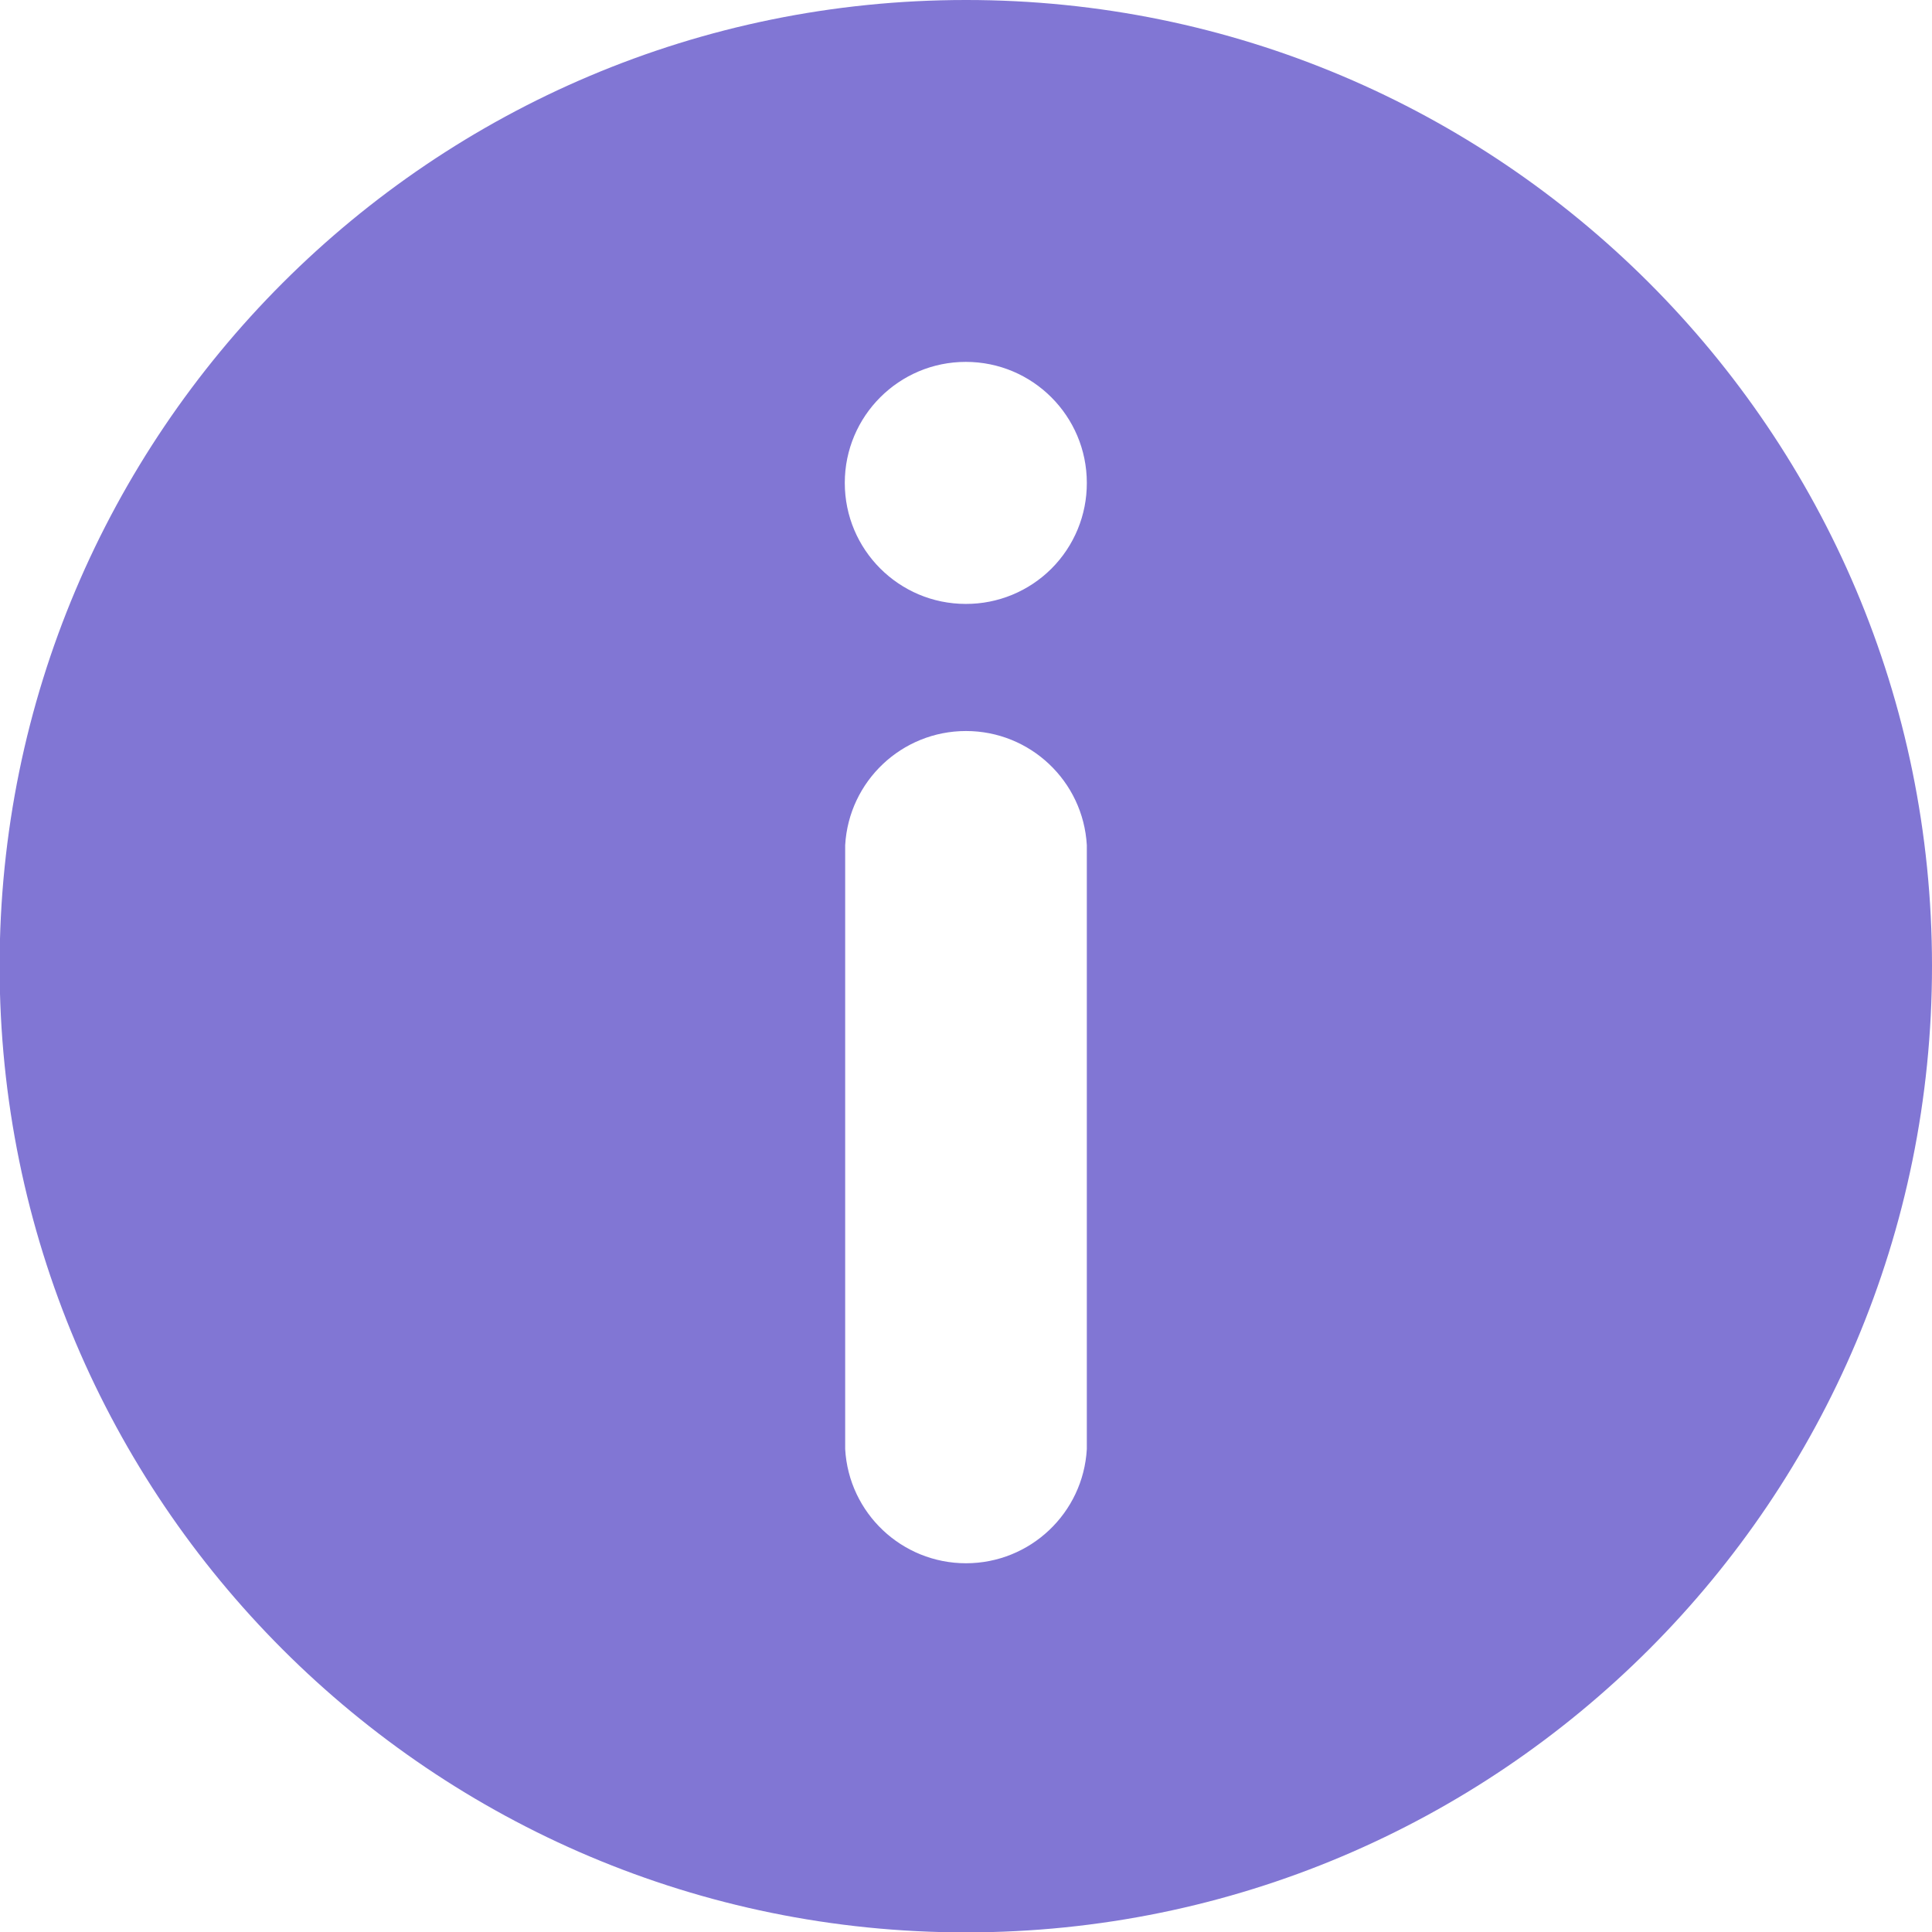
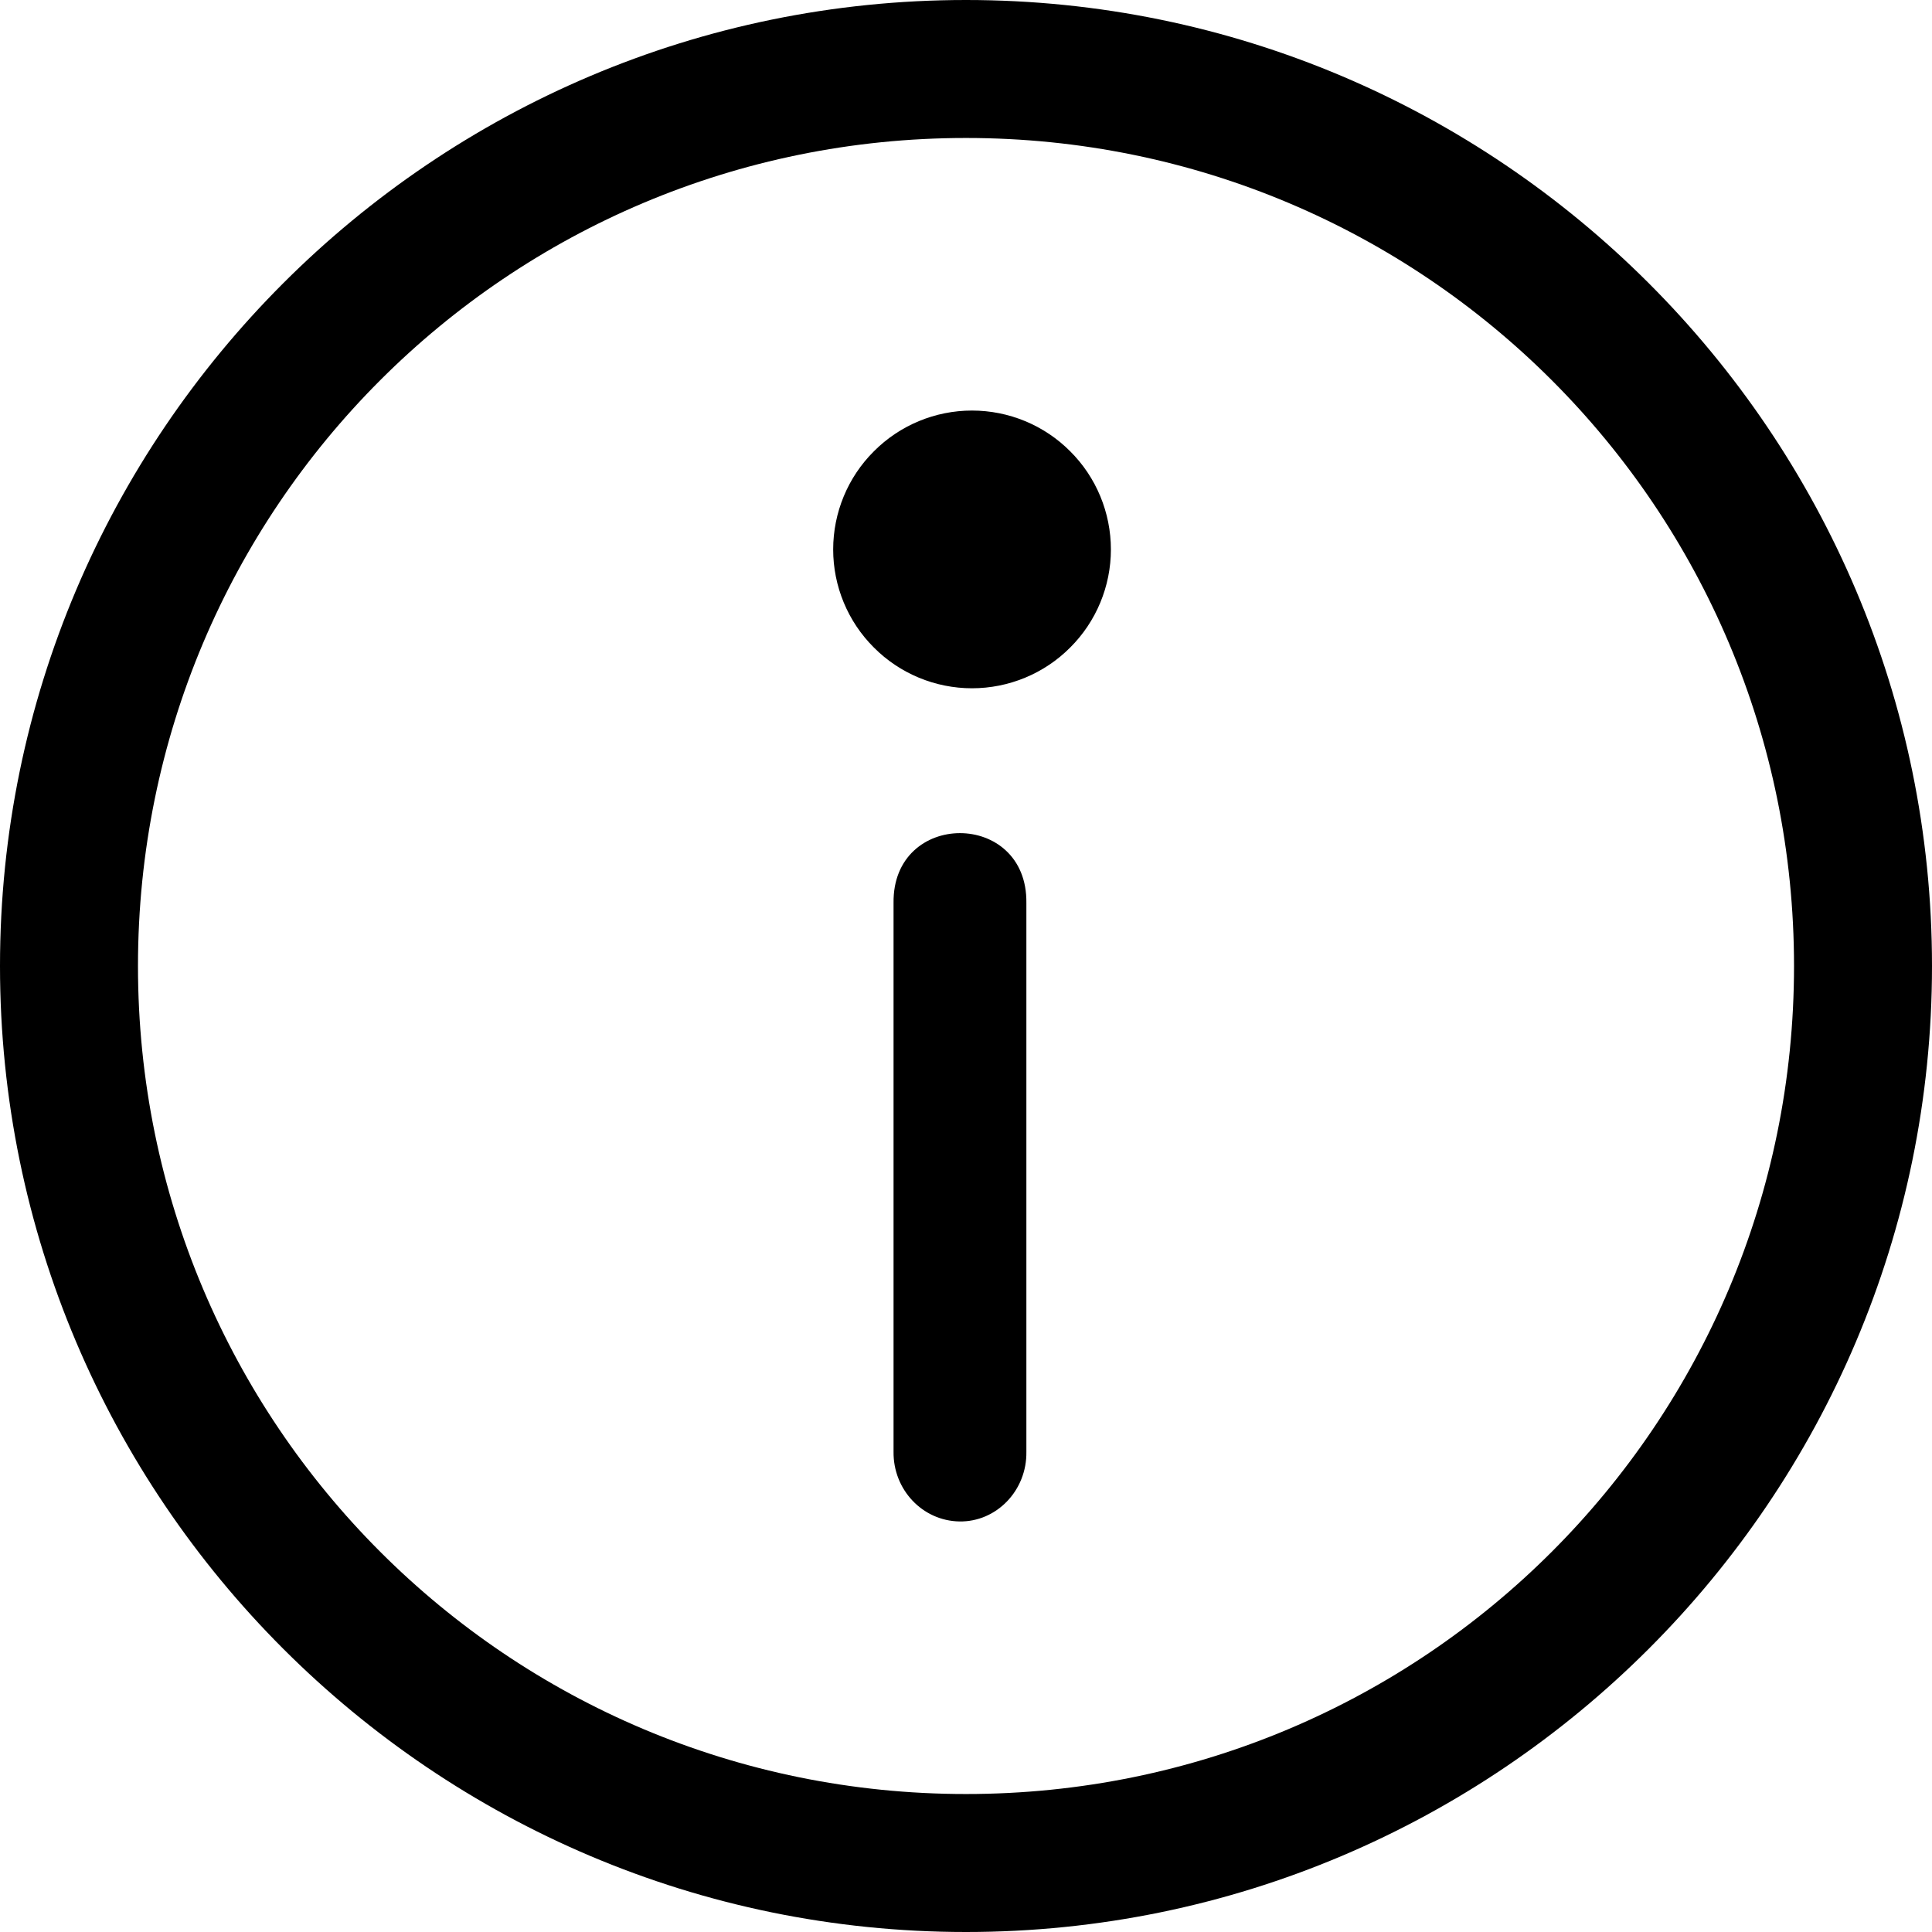
- <svg xmlns="http://www.w3.org/2000/svg" viewBox="0 0 49.65 49.65">
-   <defs>
-     <style>.cls-1{fill:#8176d4;}</style>
-   </defs>
-   <g id="Capa_2" data-name="Capa 2">
-     <g id="Capa_1-2" data-name="Capa 1">
-       <path class="cls-1" d="M24.82,0A24.83,24.83,0,1,0,49.65,24.82,24.82,24.82,0,0,0,24.82,0Zm3.11,37.24a3.11,3.11,0,0,1-6.21,0V21.72a3.11,3.11,0,0,1,6.21,0ZM24.82,15.52a3.11,3.11,0,1,1,3.11-3.11A3.1,3.1,0,0,1,24.82,15.52Z" />
+ <svg xmlns="http://www.w3.org/2000/svg" width="12px" height="12px" viewBox="0 0 12 12" version="1.1">
+   <defs />
+   <g id="Weak-supervision" stroke="none" stroke-width="1" fill="none" fill-rule="evenodd">
+     <g id="Large-screen" transform="translate(-830, -140)" fill="#000000" fill-rule="nonzero">
+       <g id="noun-info-3244847" transform="translate(830, 140)">
+         <path d="M6,0 C2.691,0 0,2.691 0,6 C0,9.309 2.691,12 6,12 C9.309,12 12,9.309 12,6 C12,2.691 9.309,0 6,0 Z M6,0.857 C8.845,0.857 11.143,3.155 11.143,6 C11.143,8.845 8.845,11.143 6,11.143 C3.155,11.143 0.857,8.845 0.857,6 C0.857,3.155 3.155,0.857 6,0.857 Z" id="Shape" />
+         <path d="M5.55,9.017 L5.55,5.609 C5.542,5.03 6.383,5.03 6.375,5.609 L6.375,9.017 C6.379,9.258 6.189,9.454 5.959,9.45 C5.729,9.446 5.547,9.252 5.55,9.017 Z" id="Shape" />
+         <path d="M6.9,3.413 C6.9,3.641 6.809,3.861 6.647,4.022 C6.486,4.184 6.266,4.275 6.037,4.275 C5.809,4.275 5.589,4.184 5.428,4.022 C5.266,3.861 5.175,3.641 5.175,3.413 C5.175,3.184 5.266,2.964 5.428,2.803 C5.589,2.641 5.809,2.55 6.037,2.55 C6.266,2.55 6.486,2.641 6.647,2.803 C6.809,2.964 6.9,3.184 6.9,3.413 Z" id="Shape" />
+       </g>
    </g>
  </g>
</svg>
